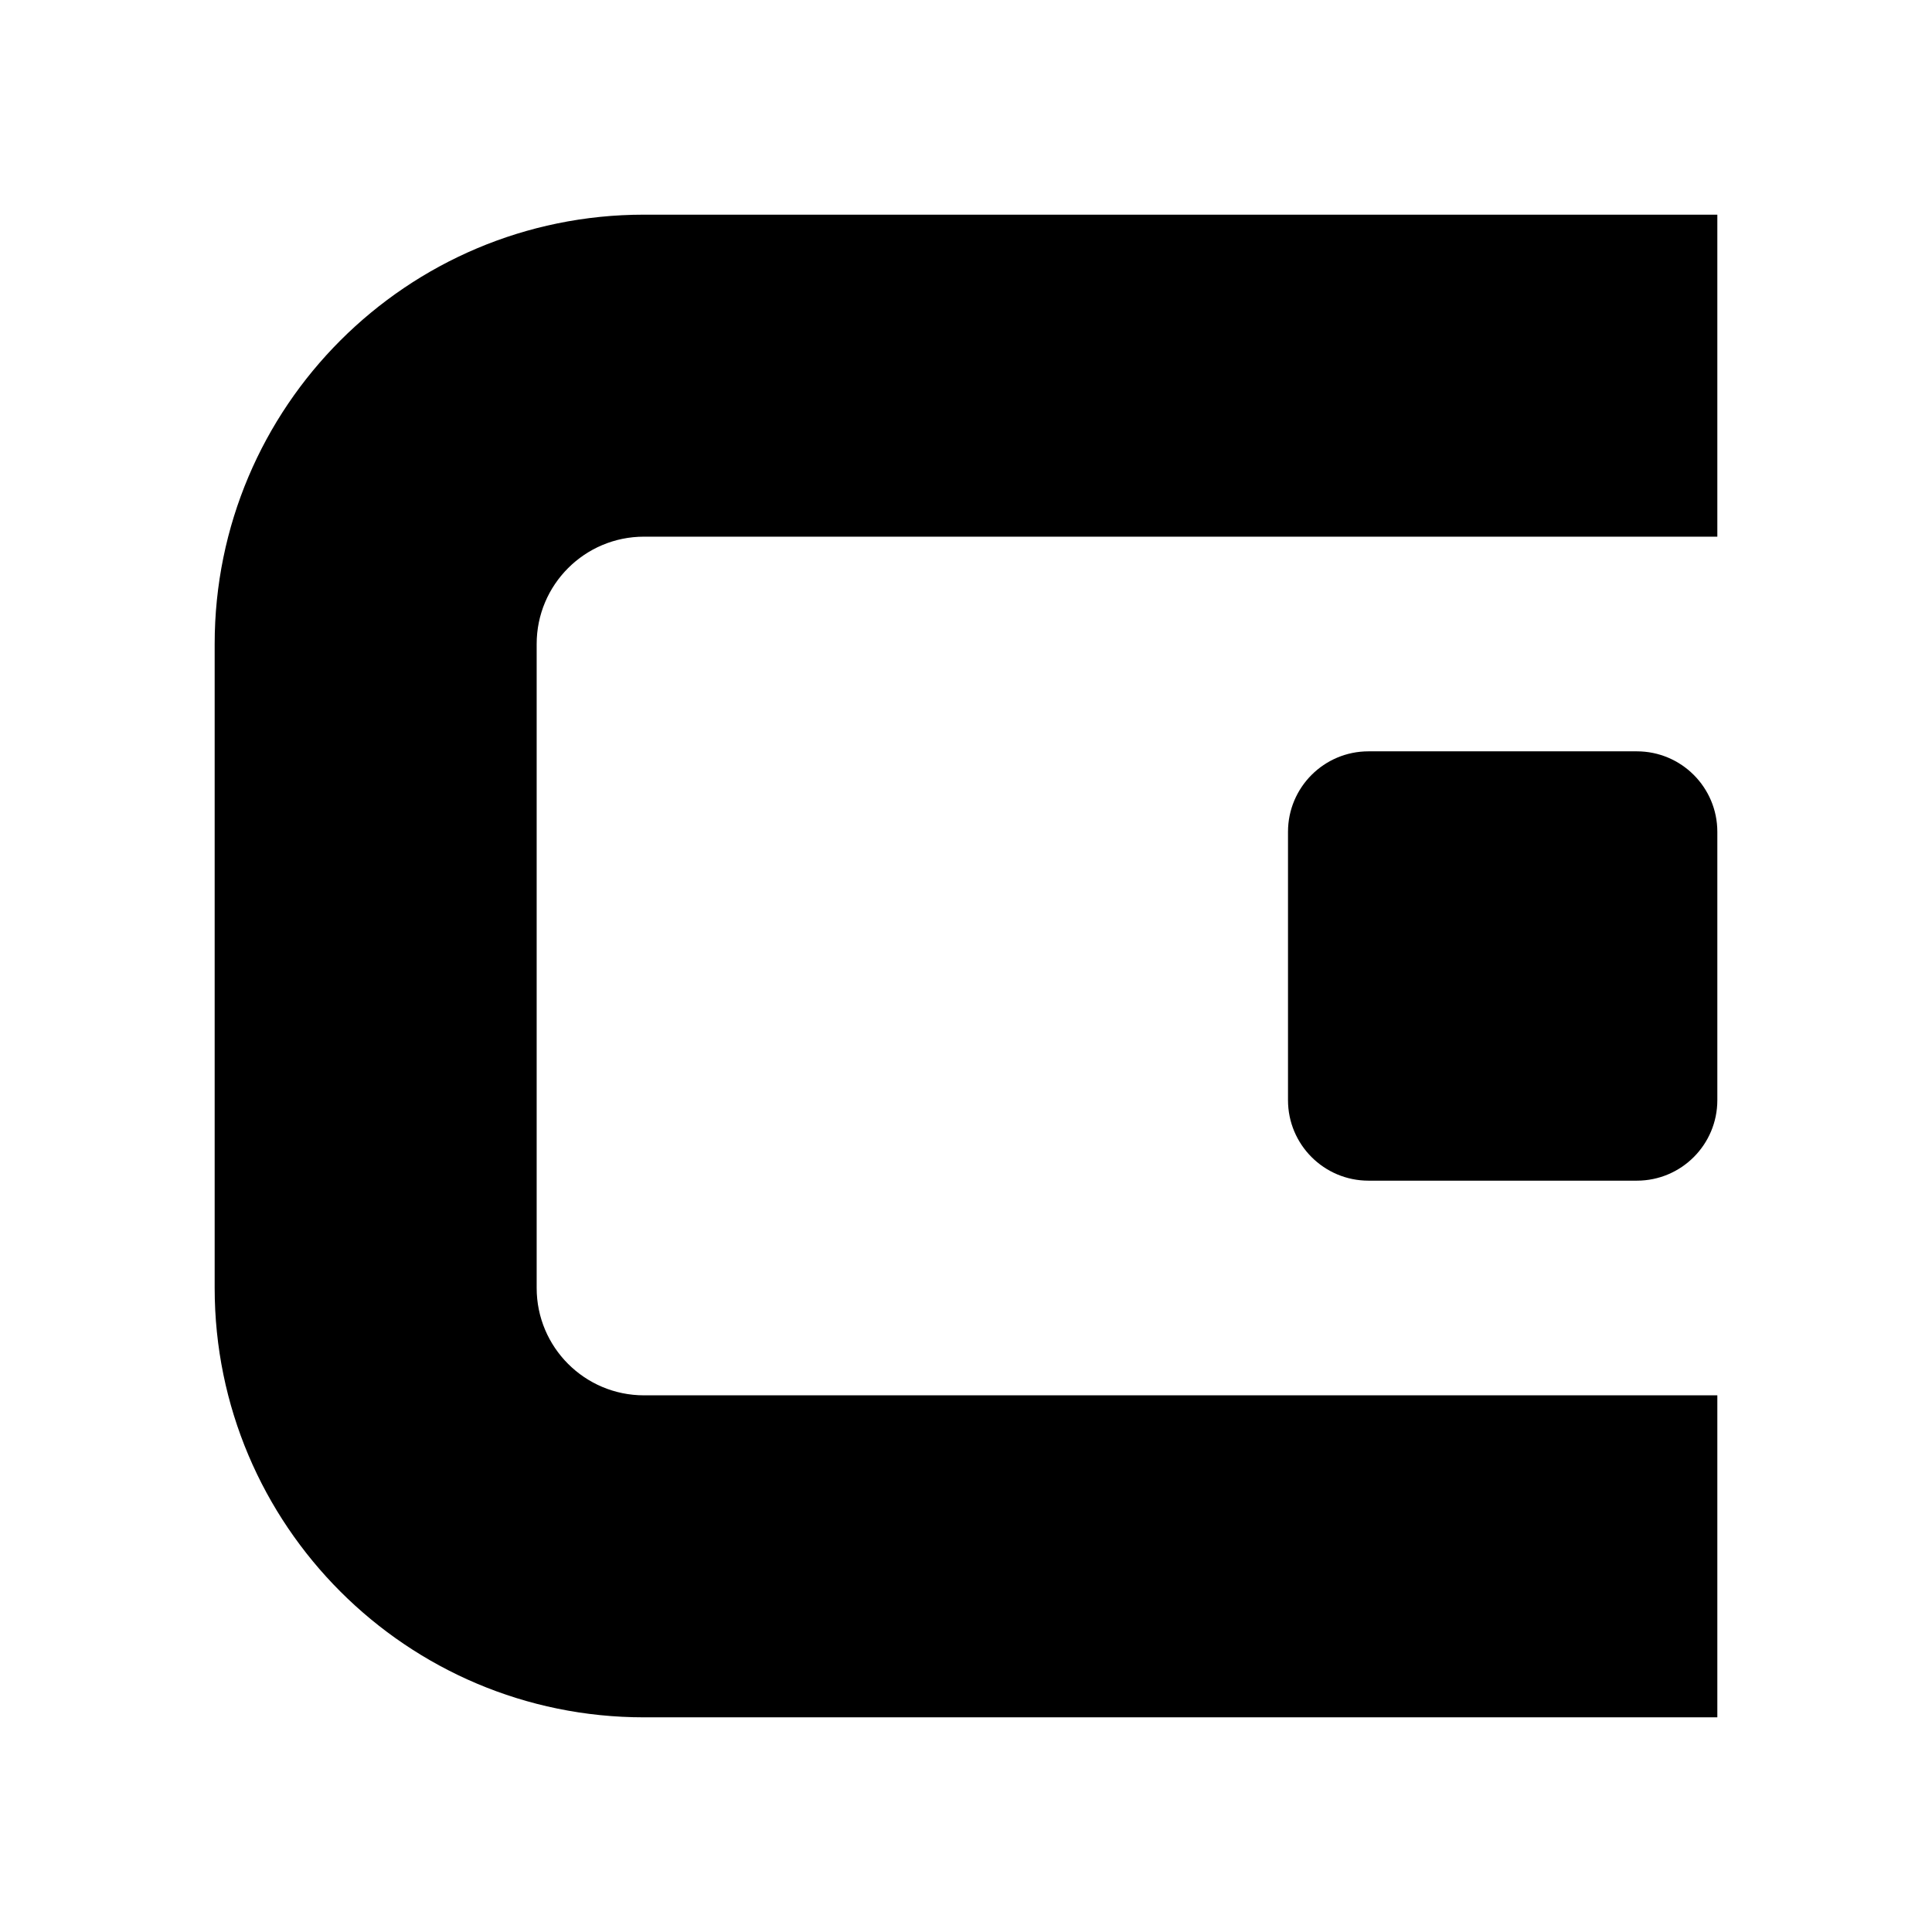
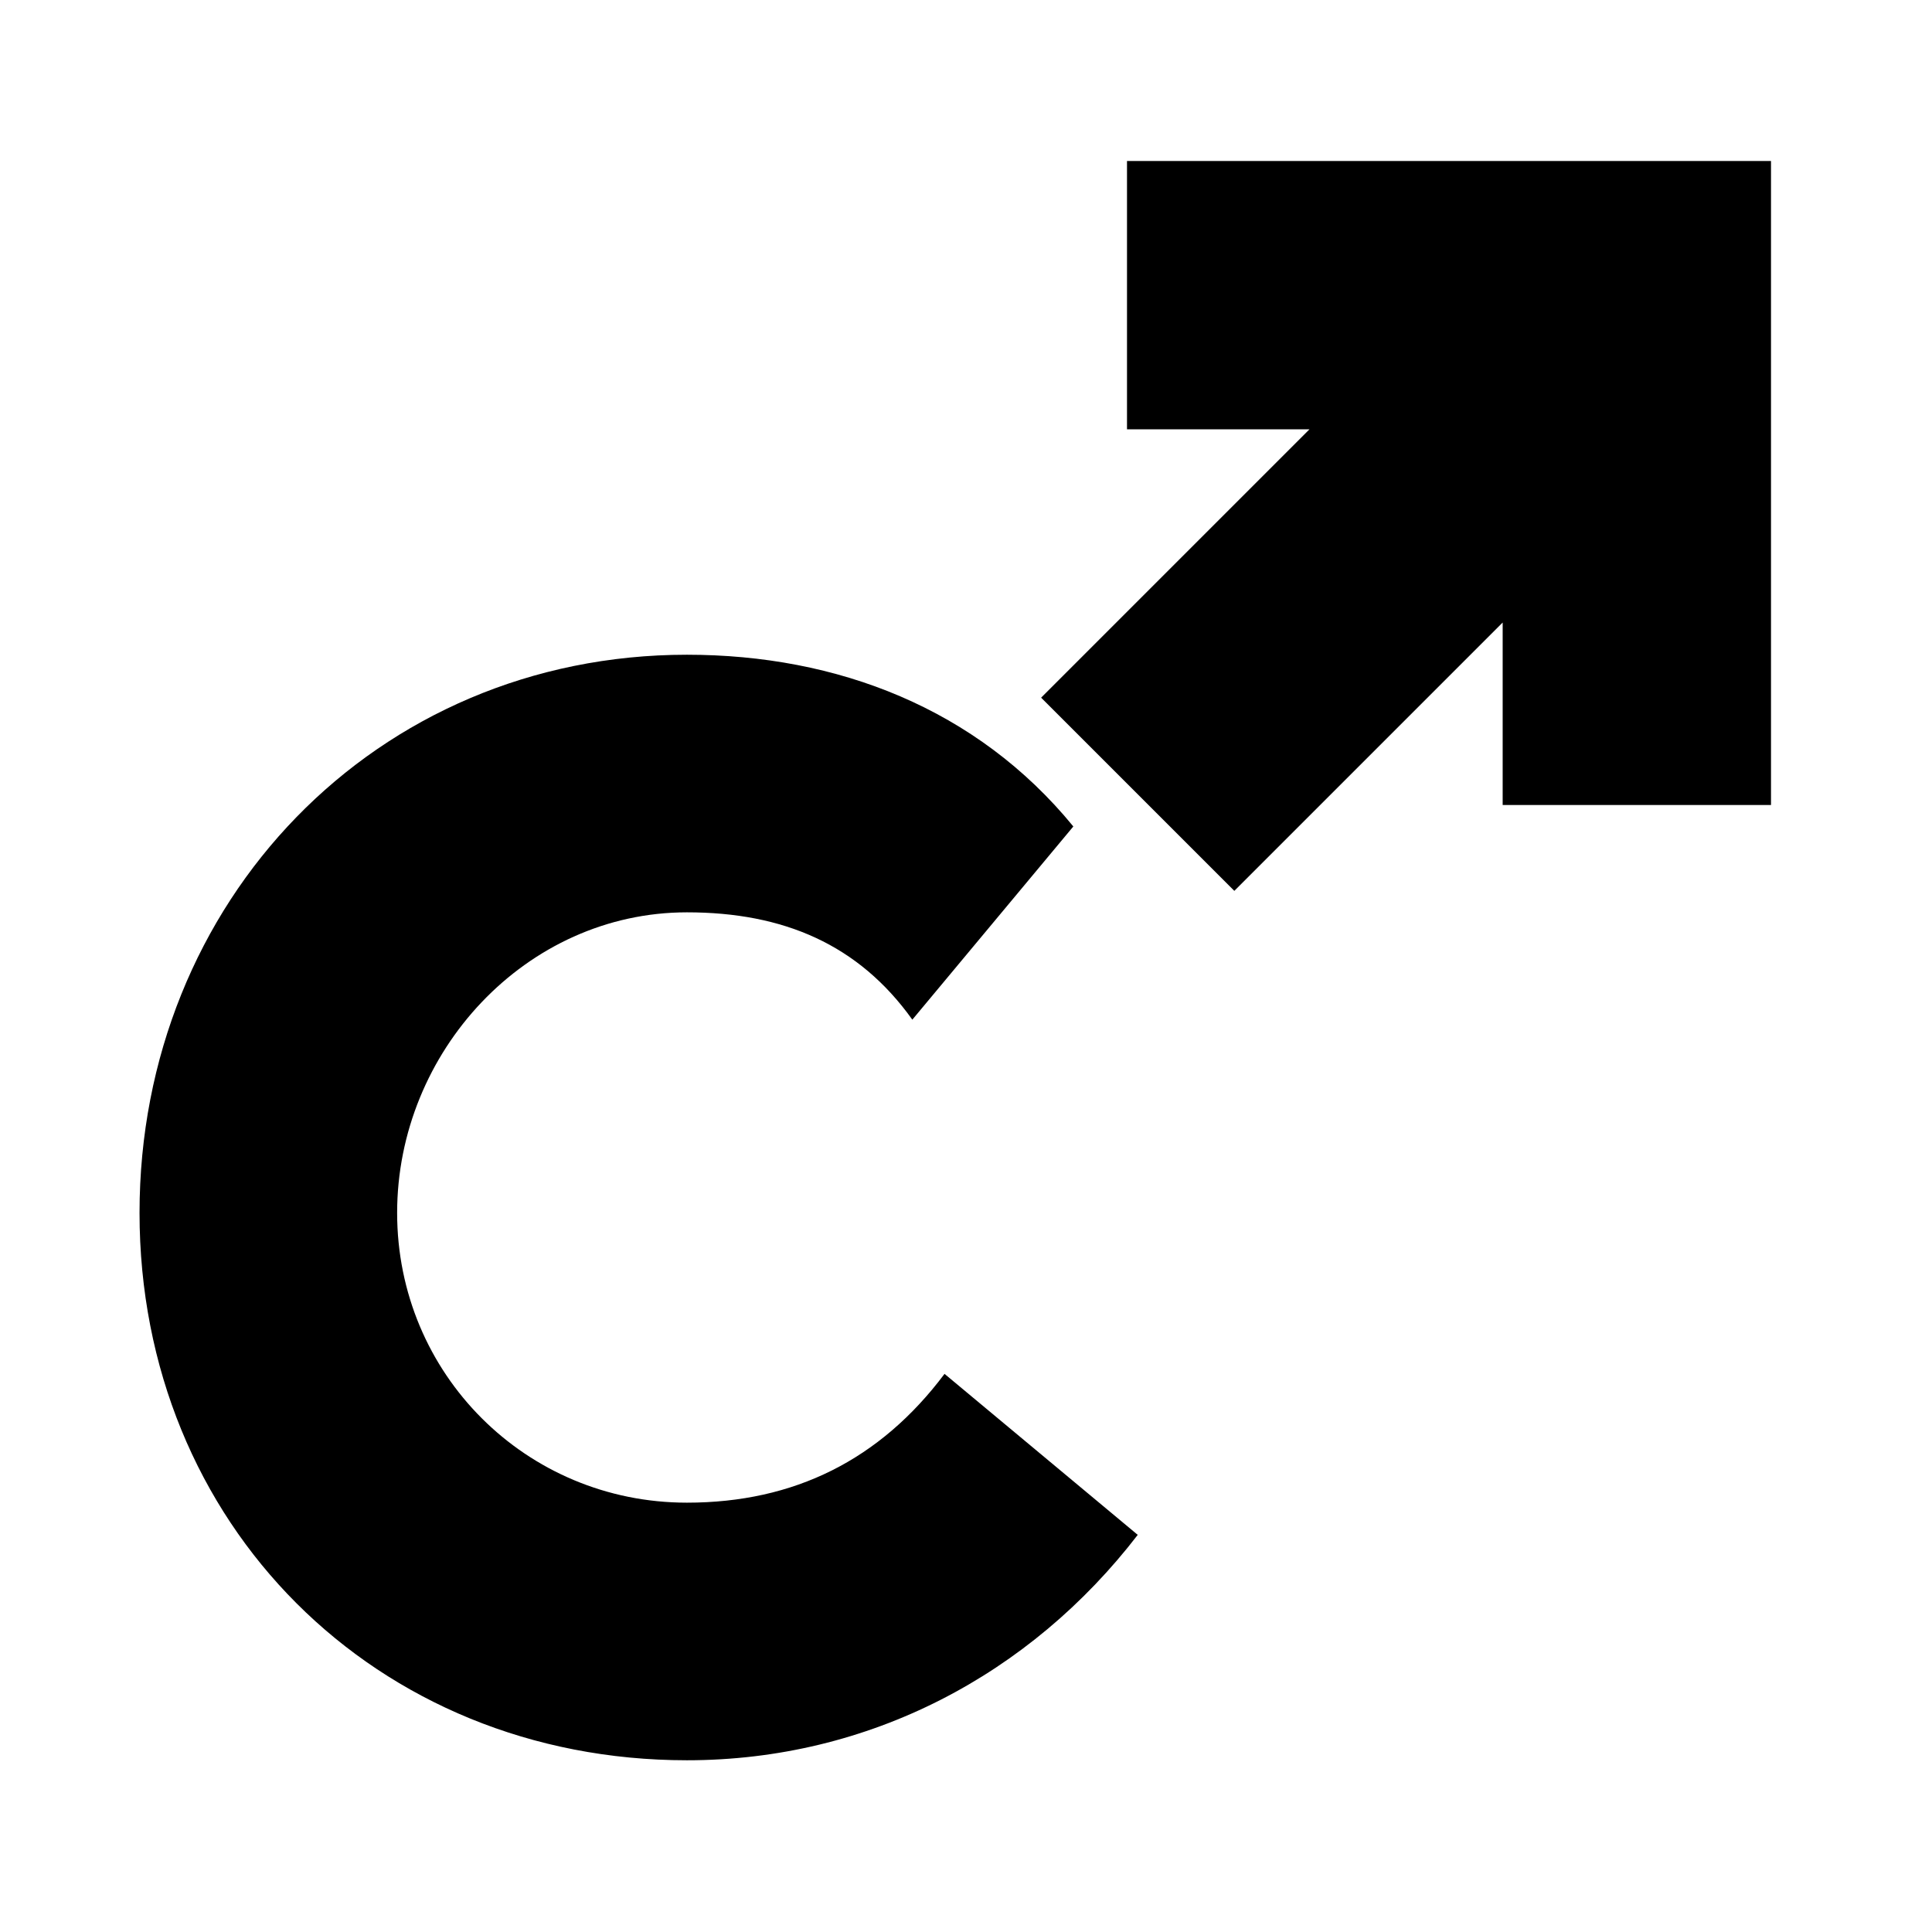
<svg xmlns="http://www.w3.org/2000/svg" width="18" height="18" viewBox="0 0 18 18">
  <g fill="#000000">
-     <path d="M16 2H6A4 4 0 0 0 2 6V12A4 4 0 0 0 6 16H16V13H6A1 1 0 0 1 5 12V6A1 1 0 0 1 6 5H16Z" />
-     <rect x="12" y="7" width="4" height="4" rx="0.75" />
+     <path d="M10 7.7C9.1 6.6 7.8 6.1 6.4 6.1C3.5 6.1 1.3 8.4 1.3 11.3C1.3 14.2 3.5 16.4 6.4 16.4C8.1 16.4 9.6 15.6 10.6 14.3L8.8 12.8C8.2 13.6 7.4 14 6.4 14C4.9 14 3.7 12.8 3.7 11.3C3.7 9.8 4.9 8.5 6.4 8.5C7.3 8.5 8 8.8 8.5 9.5Z" />
+     <path d="M10.5 1.5H16.5V7.5H14V5.8L11.5 8.3L9.7 6.5L12.2 4H10.5Z" />
  </g>
</svg>
